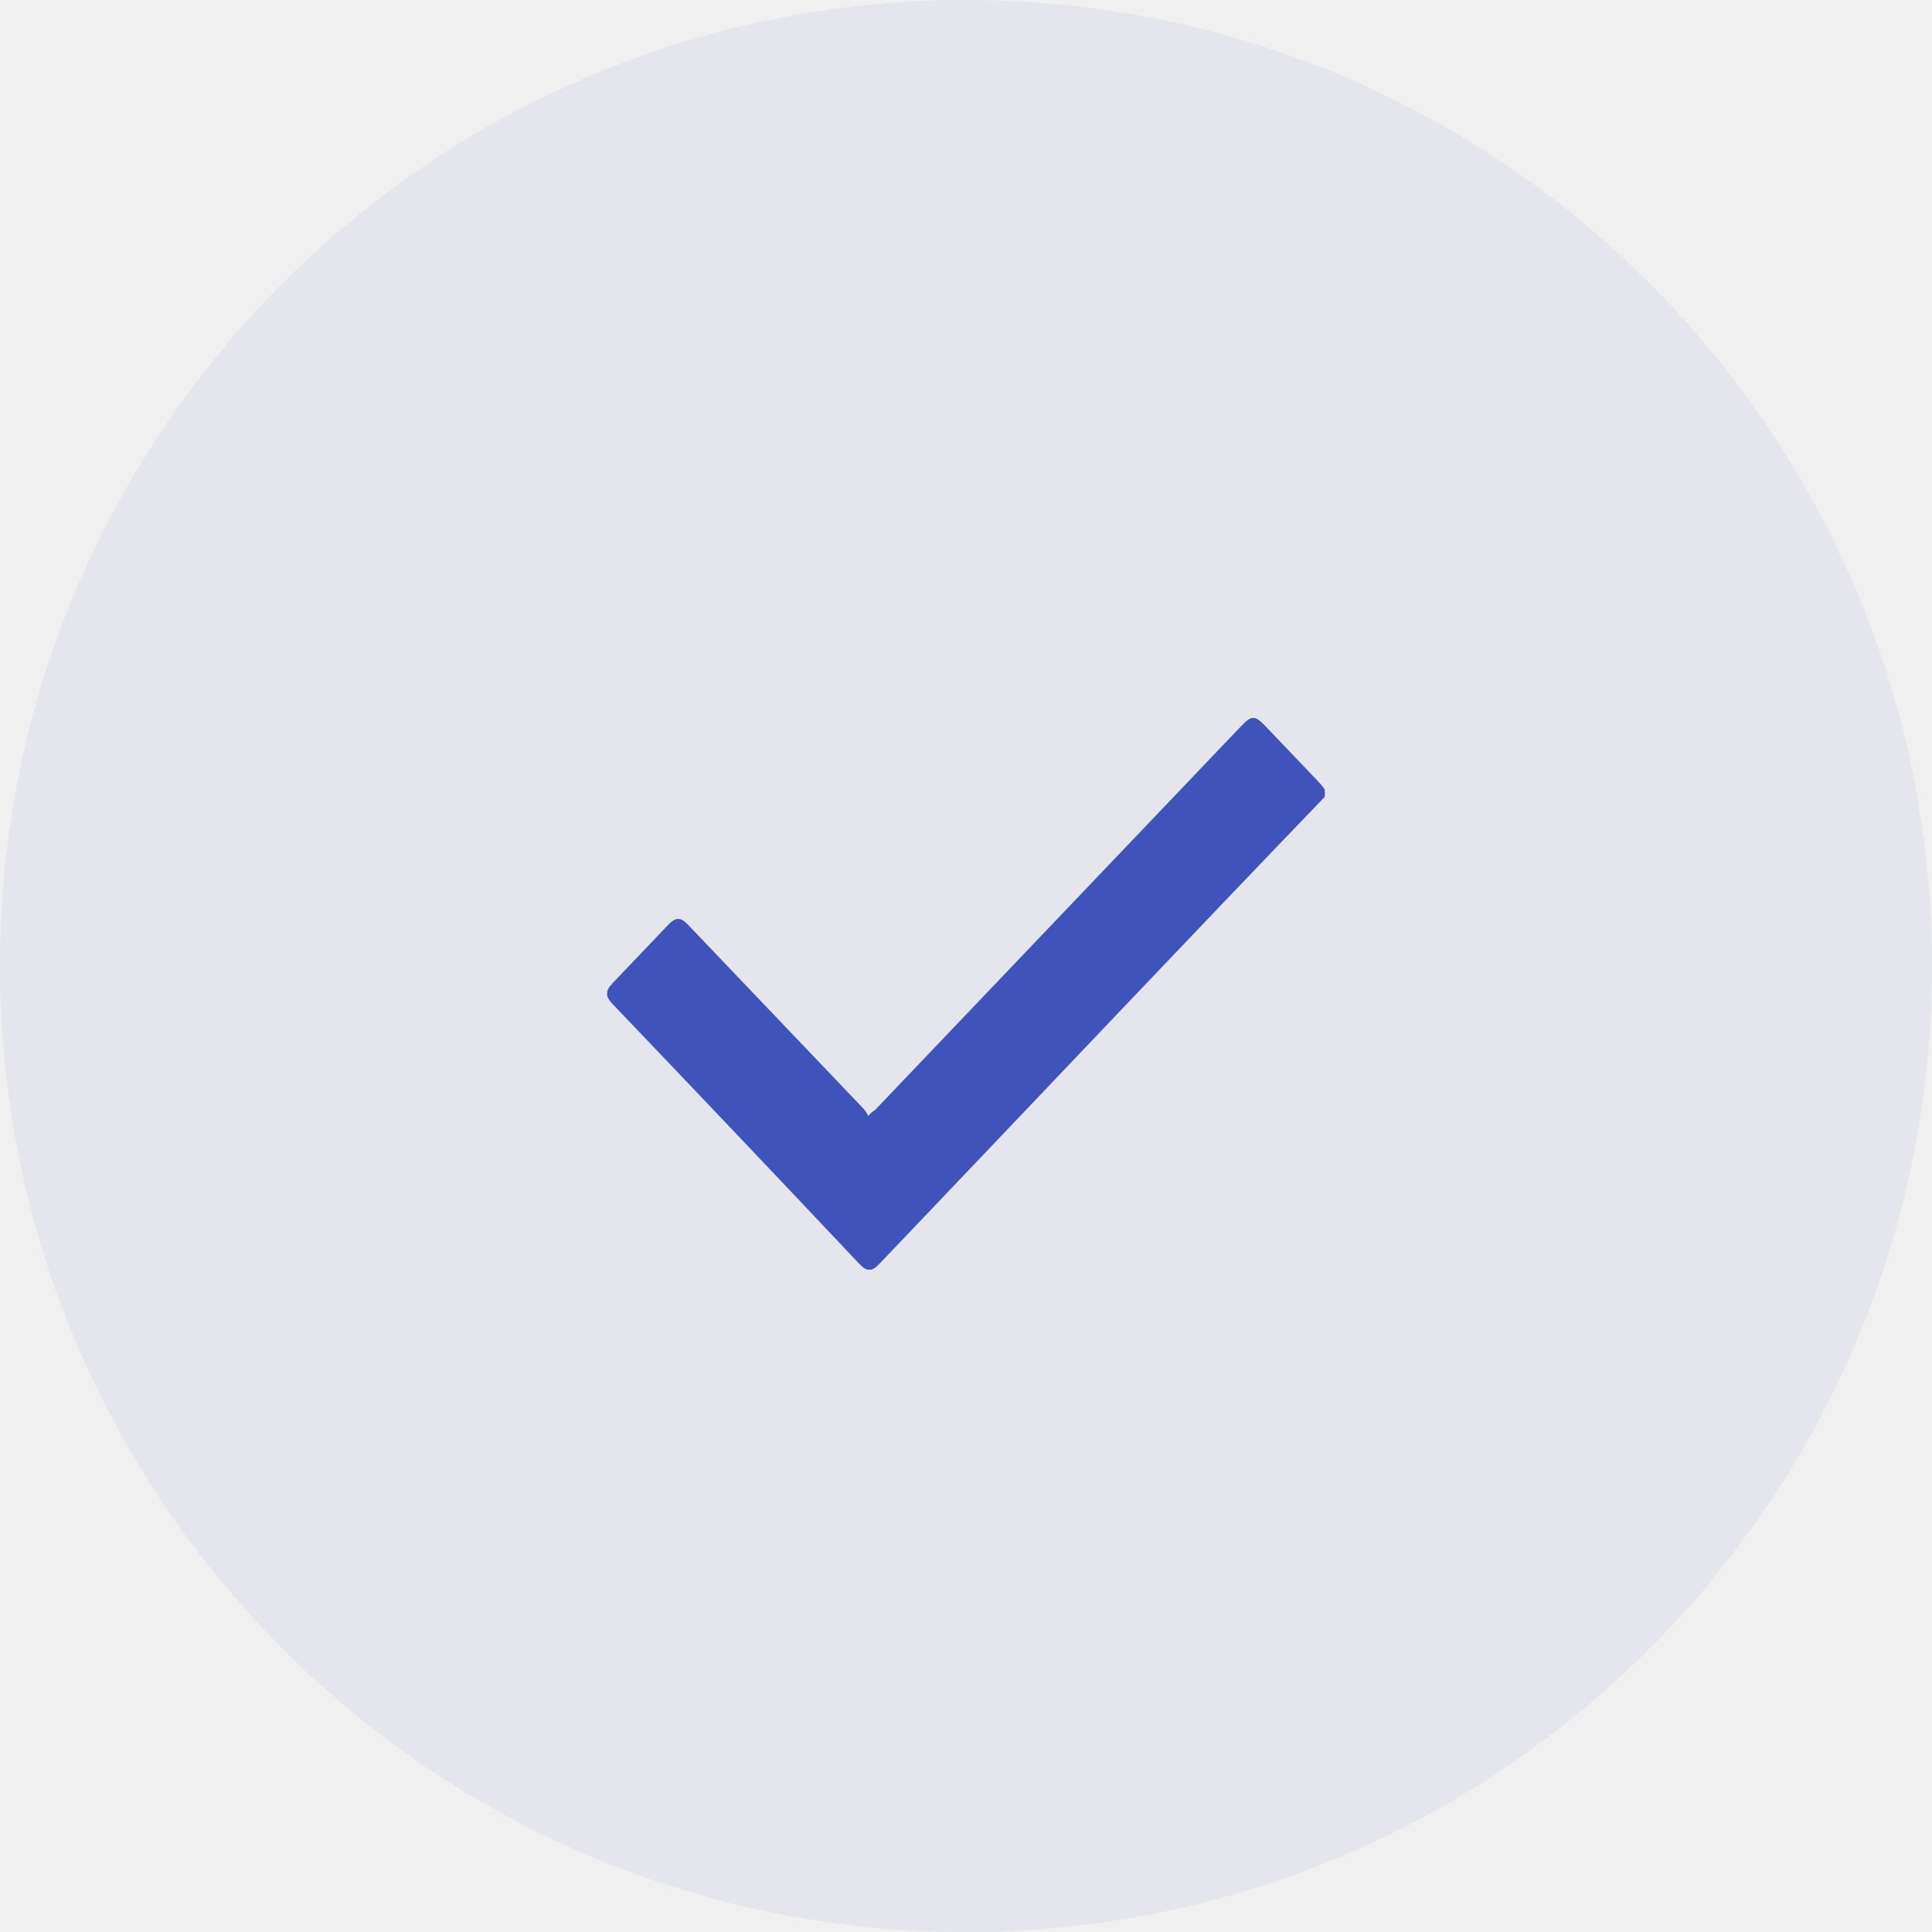
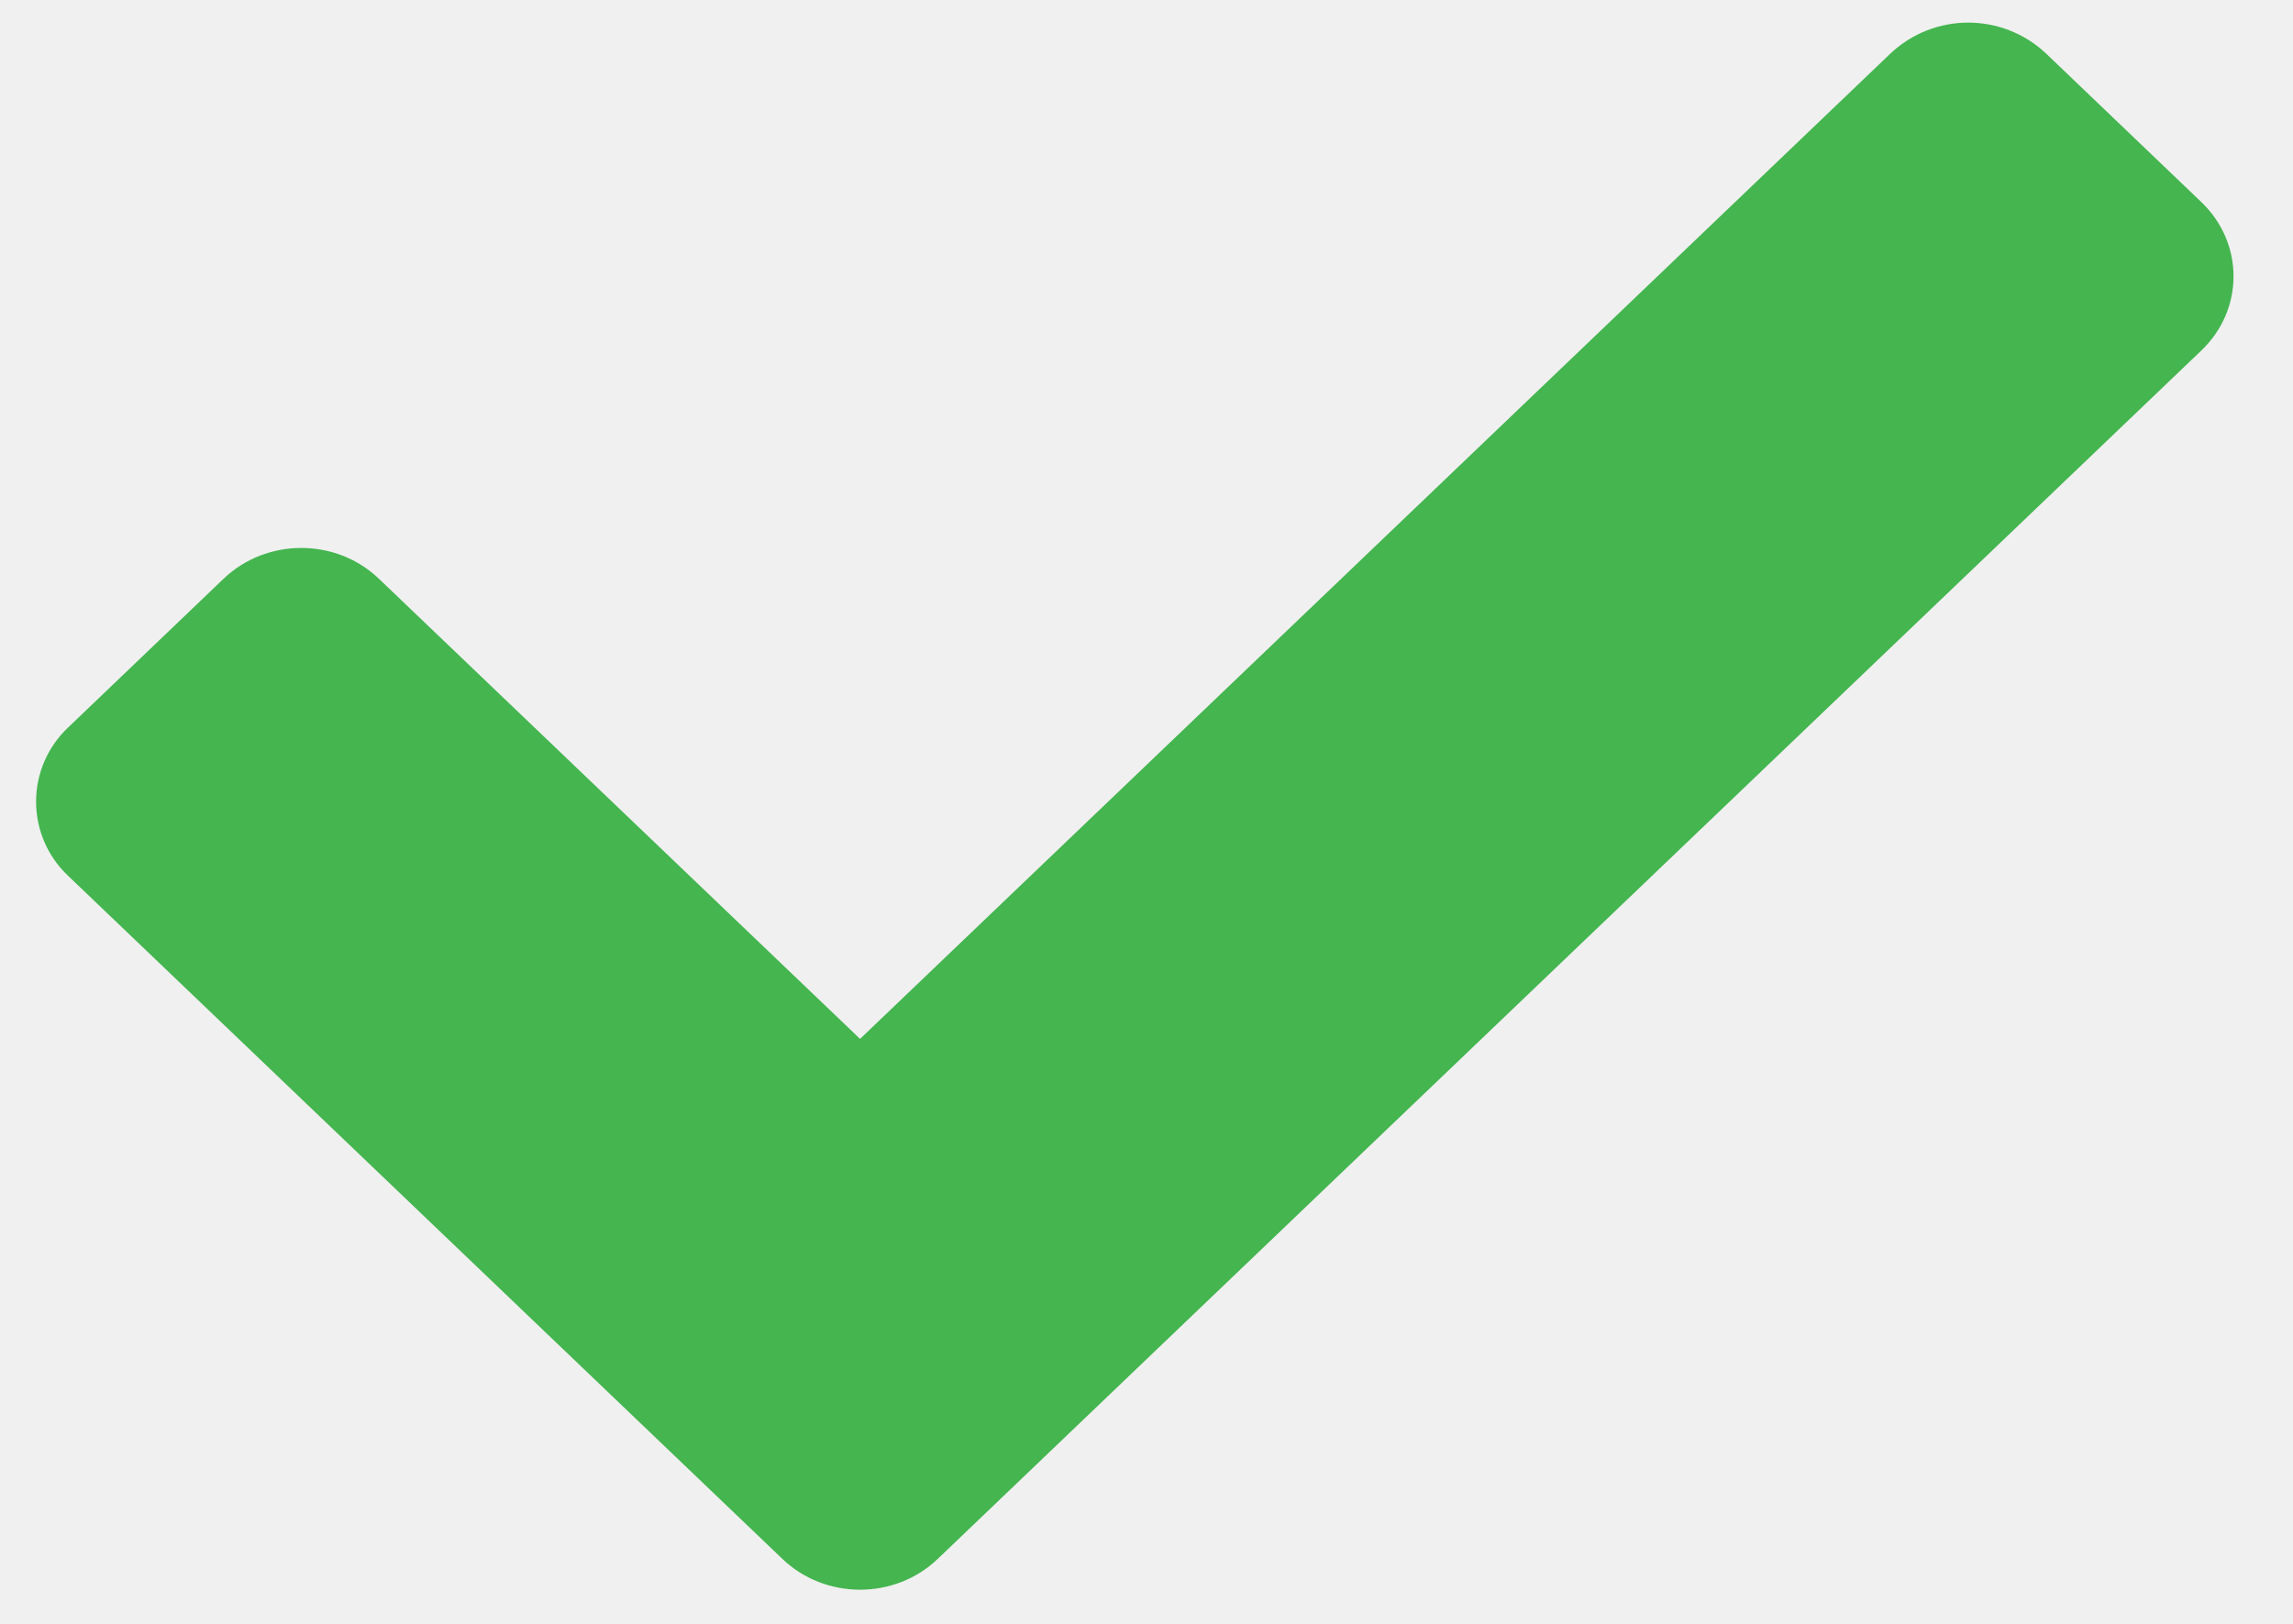
- <svg xmlns="http://www.w3.org/2000/svg" width="35" height="35" fill="none">
-   <circle cx="17.5" cy="17.5" r="17.5" fill="#3F53BA" fill-opacity=".07" />
-   <g clip-path="url(#clip0_238_9287)">
-     <path d="M24 14.435c-2.405 2.5-4.79 5.021-7.194 7.543l-.871.913c-.145.153-.228.153-.373 0a917.5 917.5 0 00-4.458-4.695c-.145-.152-.145-.24 0-.392l.995-1.043c.145-.152.228-.152.373 0l3.173 3.326c.041.043.062.087.083.13a.553.553 0 01.124-.108l6.635-6.957c.186-.195.248-.195.435 0l.933.978c.042.044.104.11.145.174v.13z" fill="#3F53BA" />
-   </g>
-   <defs>
-     <clipPath id="clip0_238_9287">
-       <path fill="#fff" transform="translate(11 13)" d="M0 0h13v10H0z" />
-     </clipPath>
-   </defs>
+ <svg xmlns="http://www.w3.org/2000/svg" width="24" height="17" fill="none">
+   <path d="M8.189 16.32L.714 9.17a1.067 1.067 0 010-1.555L2.34 6.059c.45-.43 1.177-.43 1.626 0l5.036 4.817L19.788.559a1.187 1.187 0 011.626 0l1.626 1.556c.45.43.45 1.126 0 1.555L9.815 16.32c-.449.43-1.177.43-1.626 0z" fill="#44B54F" />
</svg>
